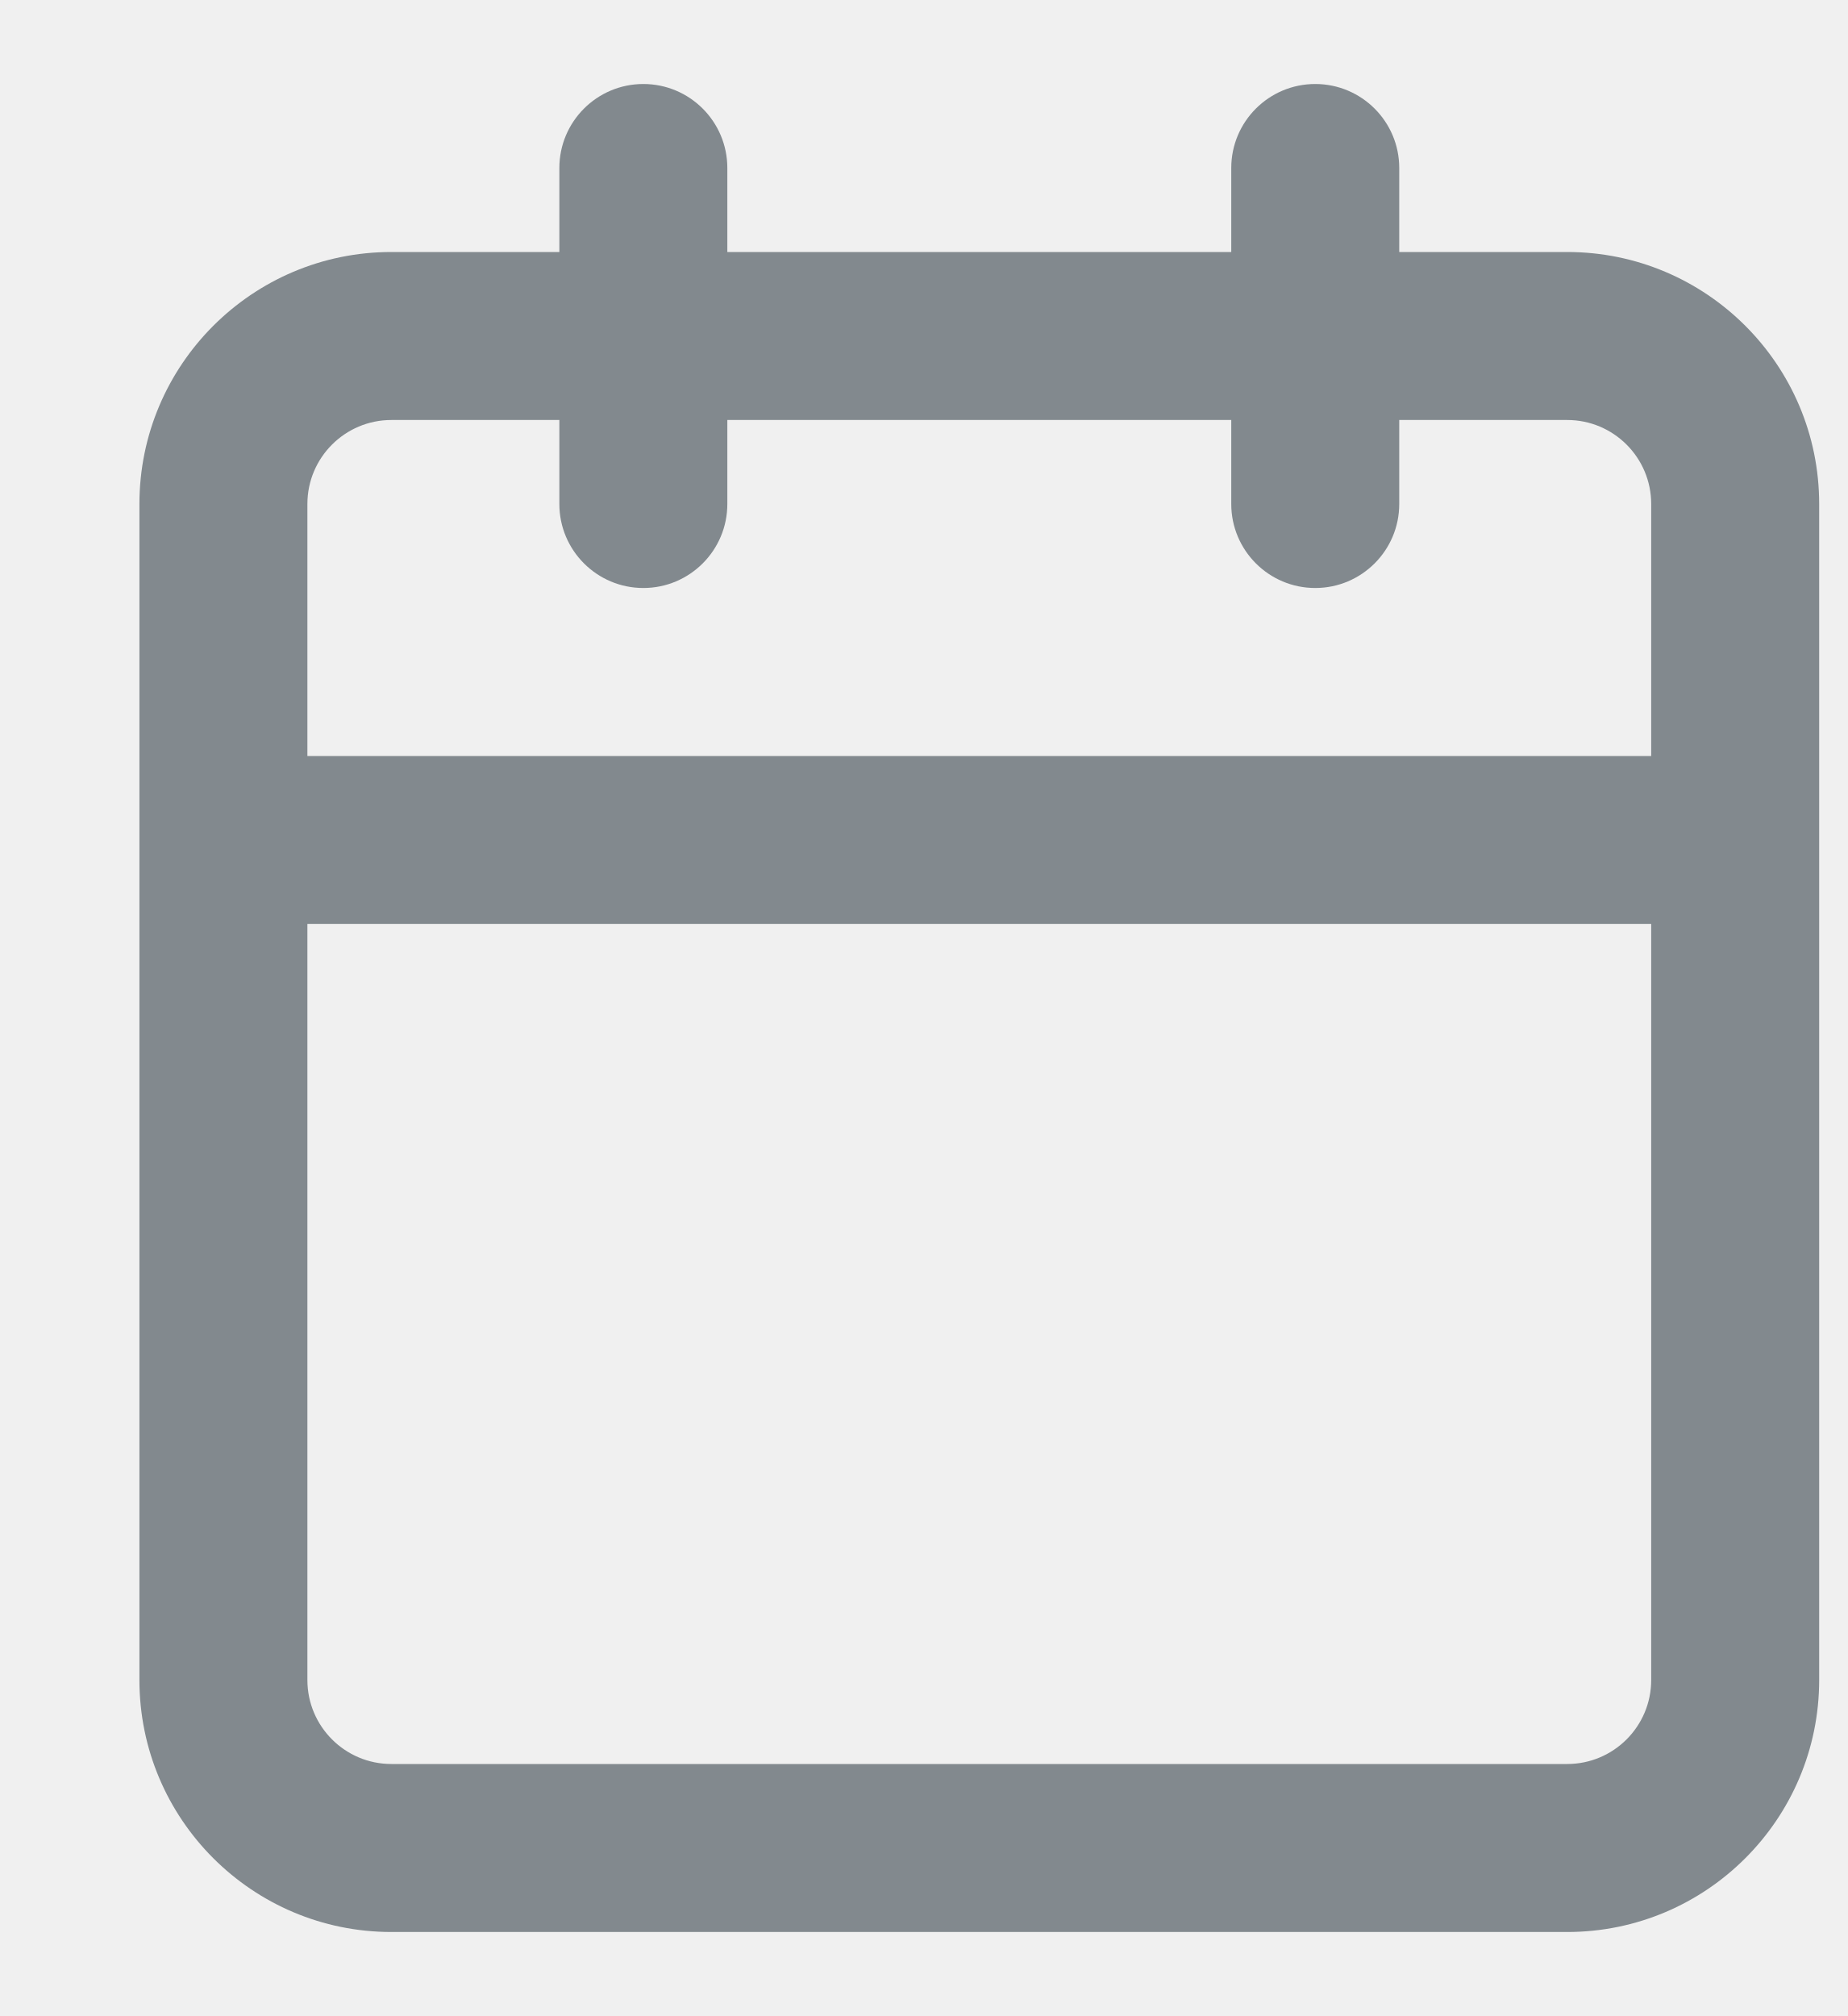
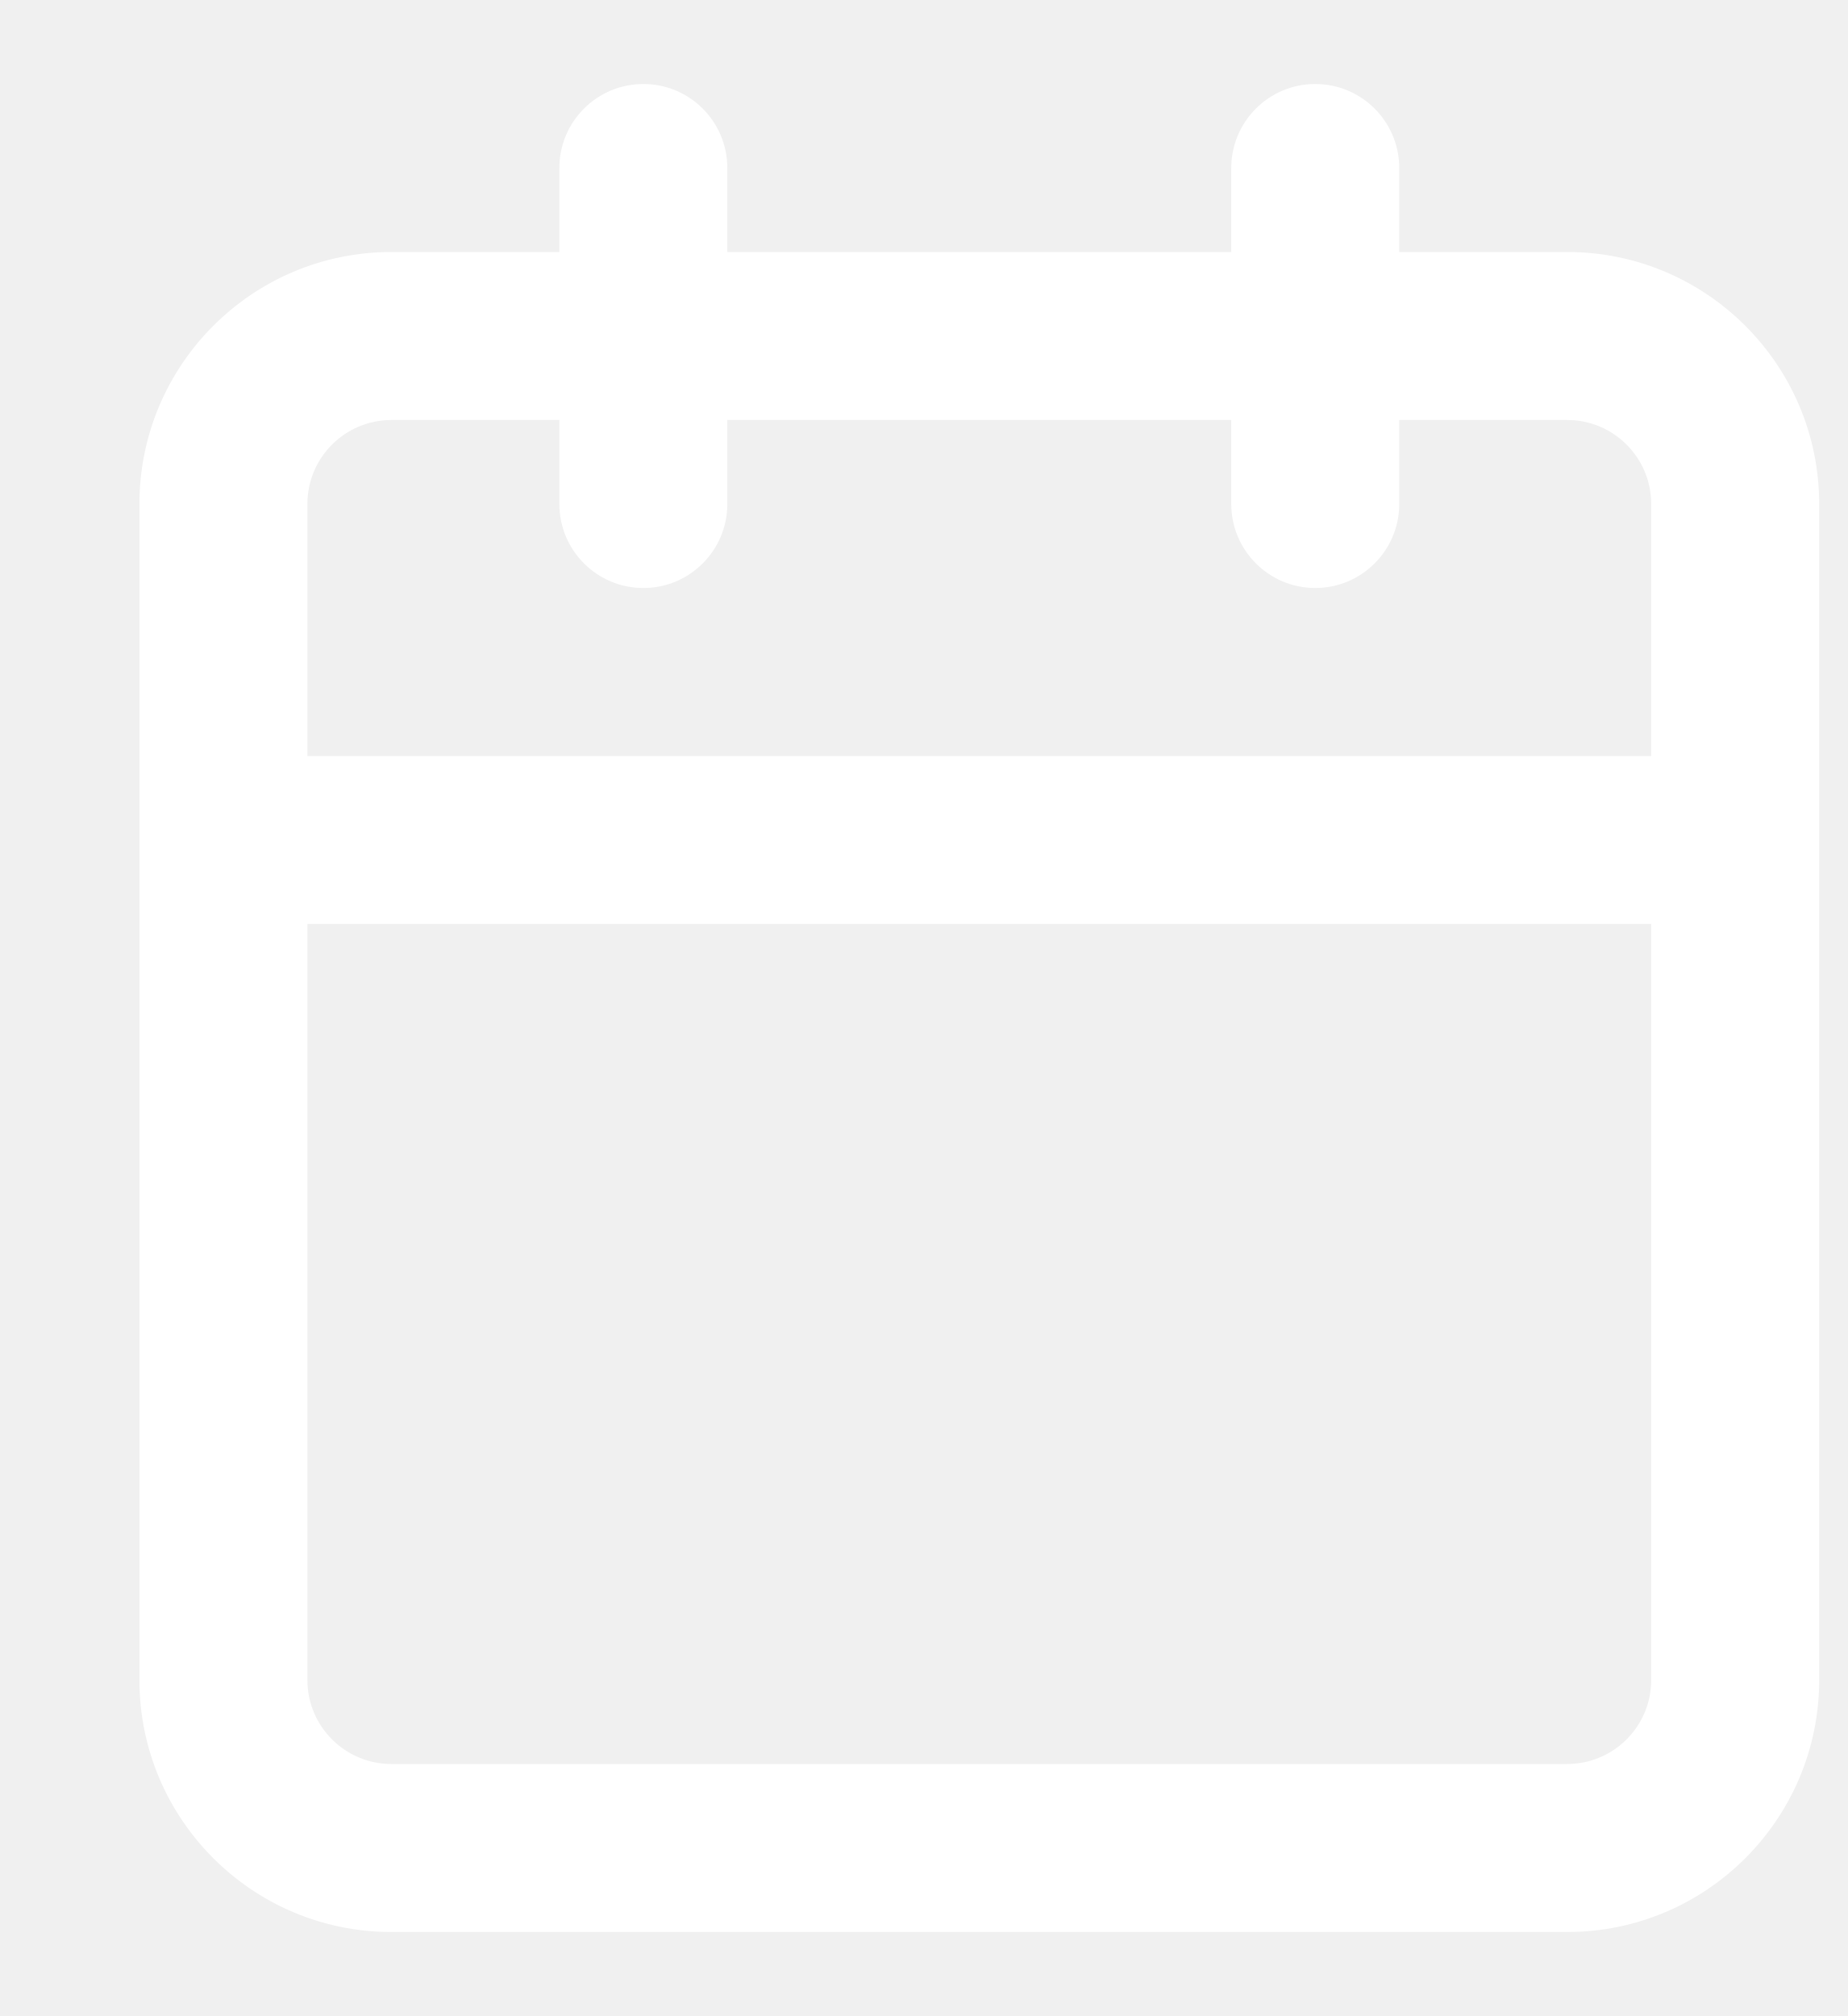
<svg xmlns="http://www.w3.org/2000/svg" width="11" height="12" viewBox="0 0 11 12" fill="none">
-   <path fill-rule="evenodd" clip-rule="evenodd" d="M7.83 0.5C8.106 0.5 8.33 0.724 8.33 1V1.5H9.33C10.158 1.5 10.83 2.172 10.83 3V5V10C10.83 10.828 10.158 11.5 9.33 11.5H2.33C1.502 11.5 0.83 10.828 0.83 10V5V3C0.83 2.172 1.502 1.5 2.33 1.5H3.33V1C3.33 0.724 3.554 0.5 3.83 0.5C4.106 0.5 4.33 0.724 4.33 1V1.5H7.33V1C7.33 0.724 7.554 0.5 7.83 0.5ZM3.33 2.5V3C3.33 3.276 3.554 3.5 3.83 3.5C4.106 3.5 4.33 3.276 4.33 3V2.5H7.33V3C7.33 3.276 7.554 3.5 7.83 3.5C8.106 3.5 8.33 3.276 8.33 3V2.5H9.33C9.606 2.5 9.83 2.724 9.83 3V4.5H1.83V3C1.83 2.724 2.054 2.5 2.33 2.5H3.33ZM9.83 5.5V10C9.83 10.276 9.606 10.5 9.33 10.5H2.33C2.054 10.5 1.83 10.276 1.83 10V5.5H9.83Z" fill="#82898E" />
+   <path fill-rule="evenodd" clip-rule="evenodd" d="M7.83 0.5C8.106 0.5 8.33 0.724 8.33 1V1.5H9.33C10.158 1.5 10.83 2.172 10.83 3V5V10C10.83 10.828 10.158 11.5 9.33 11.5H2.33C1.502 11.5 0.83 10.828 0.83 10V5V3C0.83 2.172 1.502 1.5 2.33 1.5H3.33V1C3.33 0.724 3.554 0.5 3.83 0.5C4.106 0.5 4.33 0.724 4.33 1V1.5H7.33V1C7.33 0.724 7.554 0.5 7.83 0.5ZM3.33 2.5V3C3.33 3.276 3.554 3.5 3.83 3.5C4.106 3.5 4.33 3.276 4.33 3V2.5H7.33V3C7.33 3.276 7.554 3.5 7.83 3.5C8.106 3.5 8.33 3.276 8.33 3V2.5H9.33C9.606 2.5 9.83 2.724 9.83 3V4.5H1.83V3C1.83 2.724 2.054 2.5 2.33 2.5H3.33ZM9.83 5.5V10C9.83 10.276 9.606 10.5 9.33 10.5H2.33C2.054 10.5 1.83 10.276 1.83 10V5.5H9.83Z" fill="white" />
</svg>
